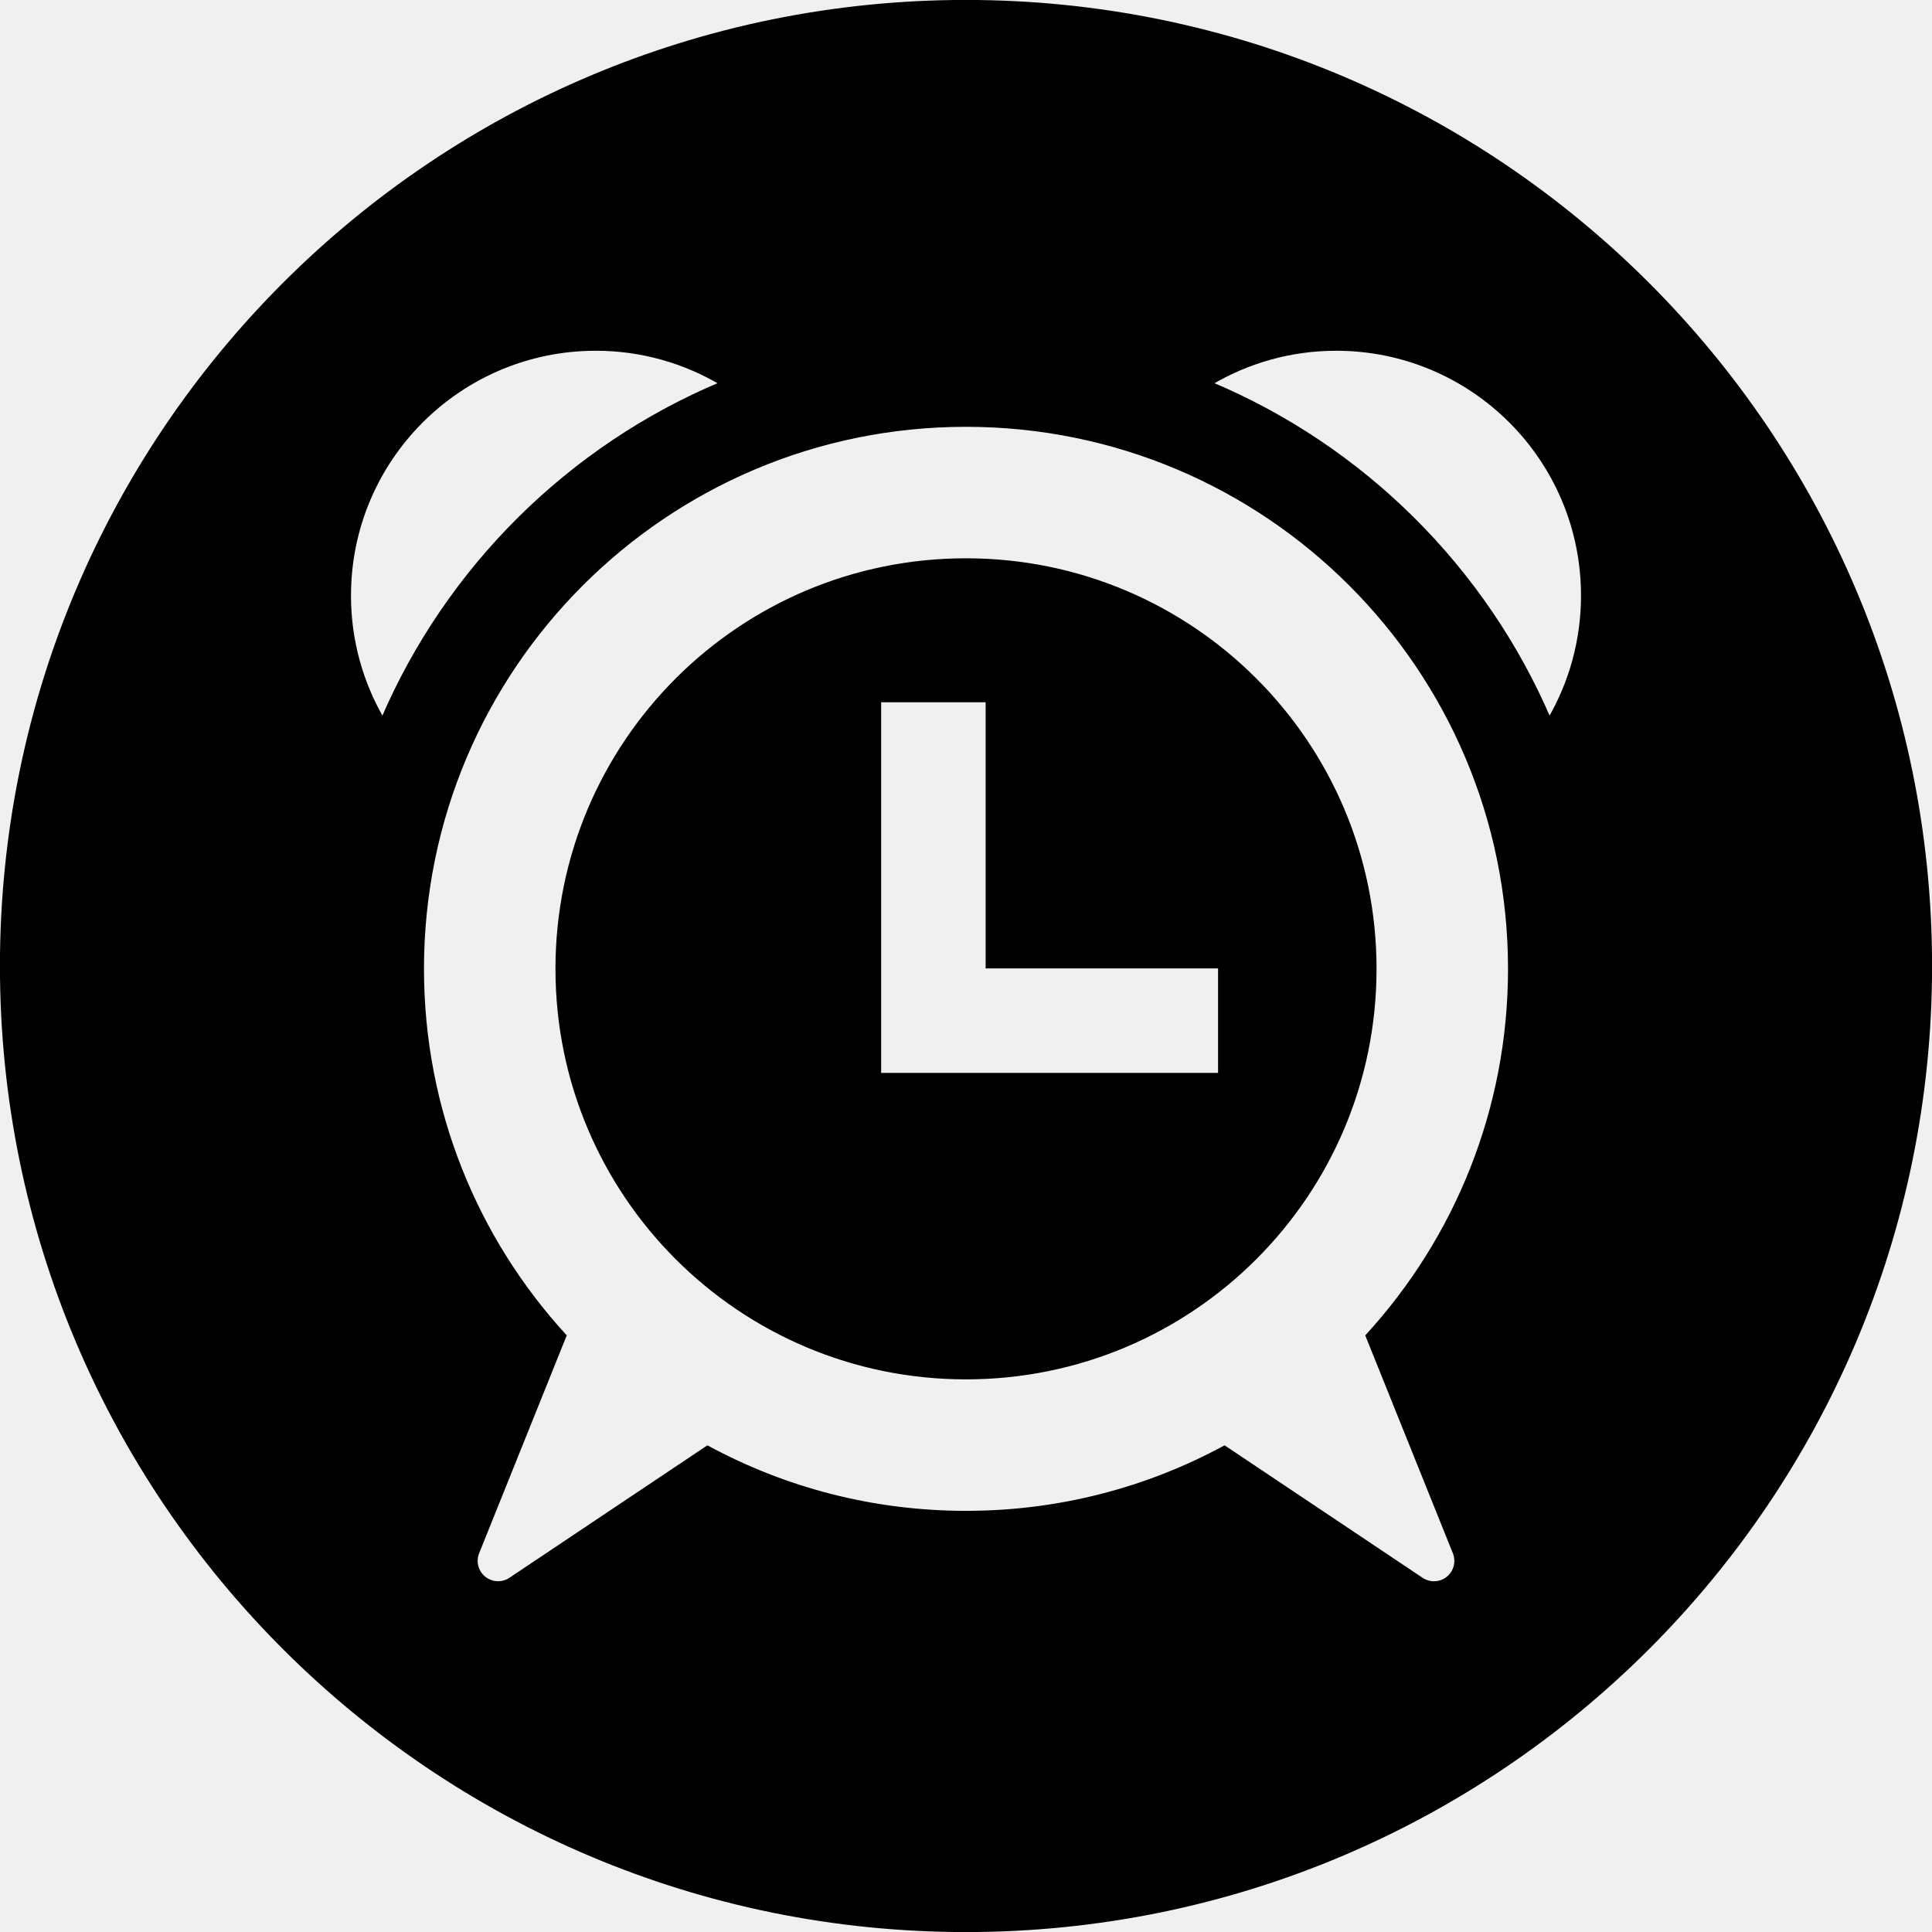
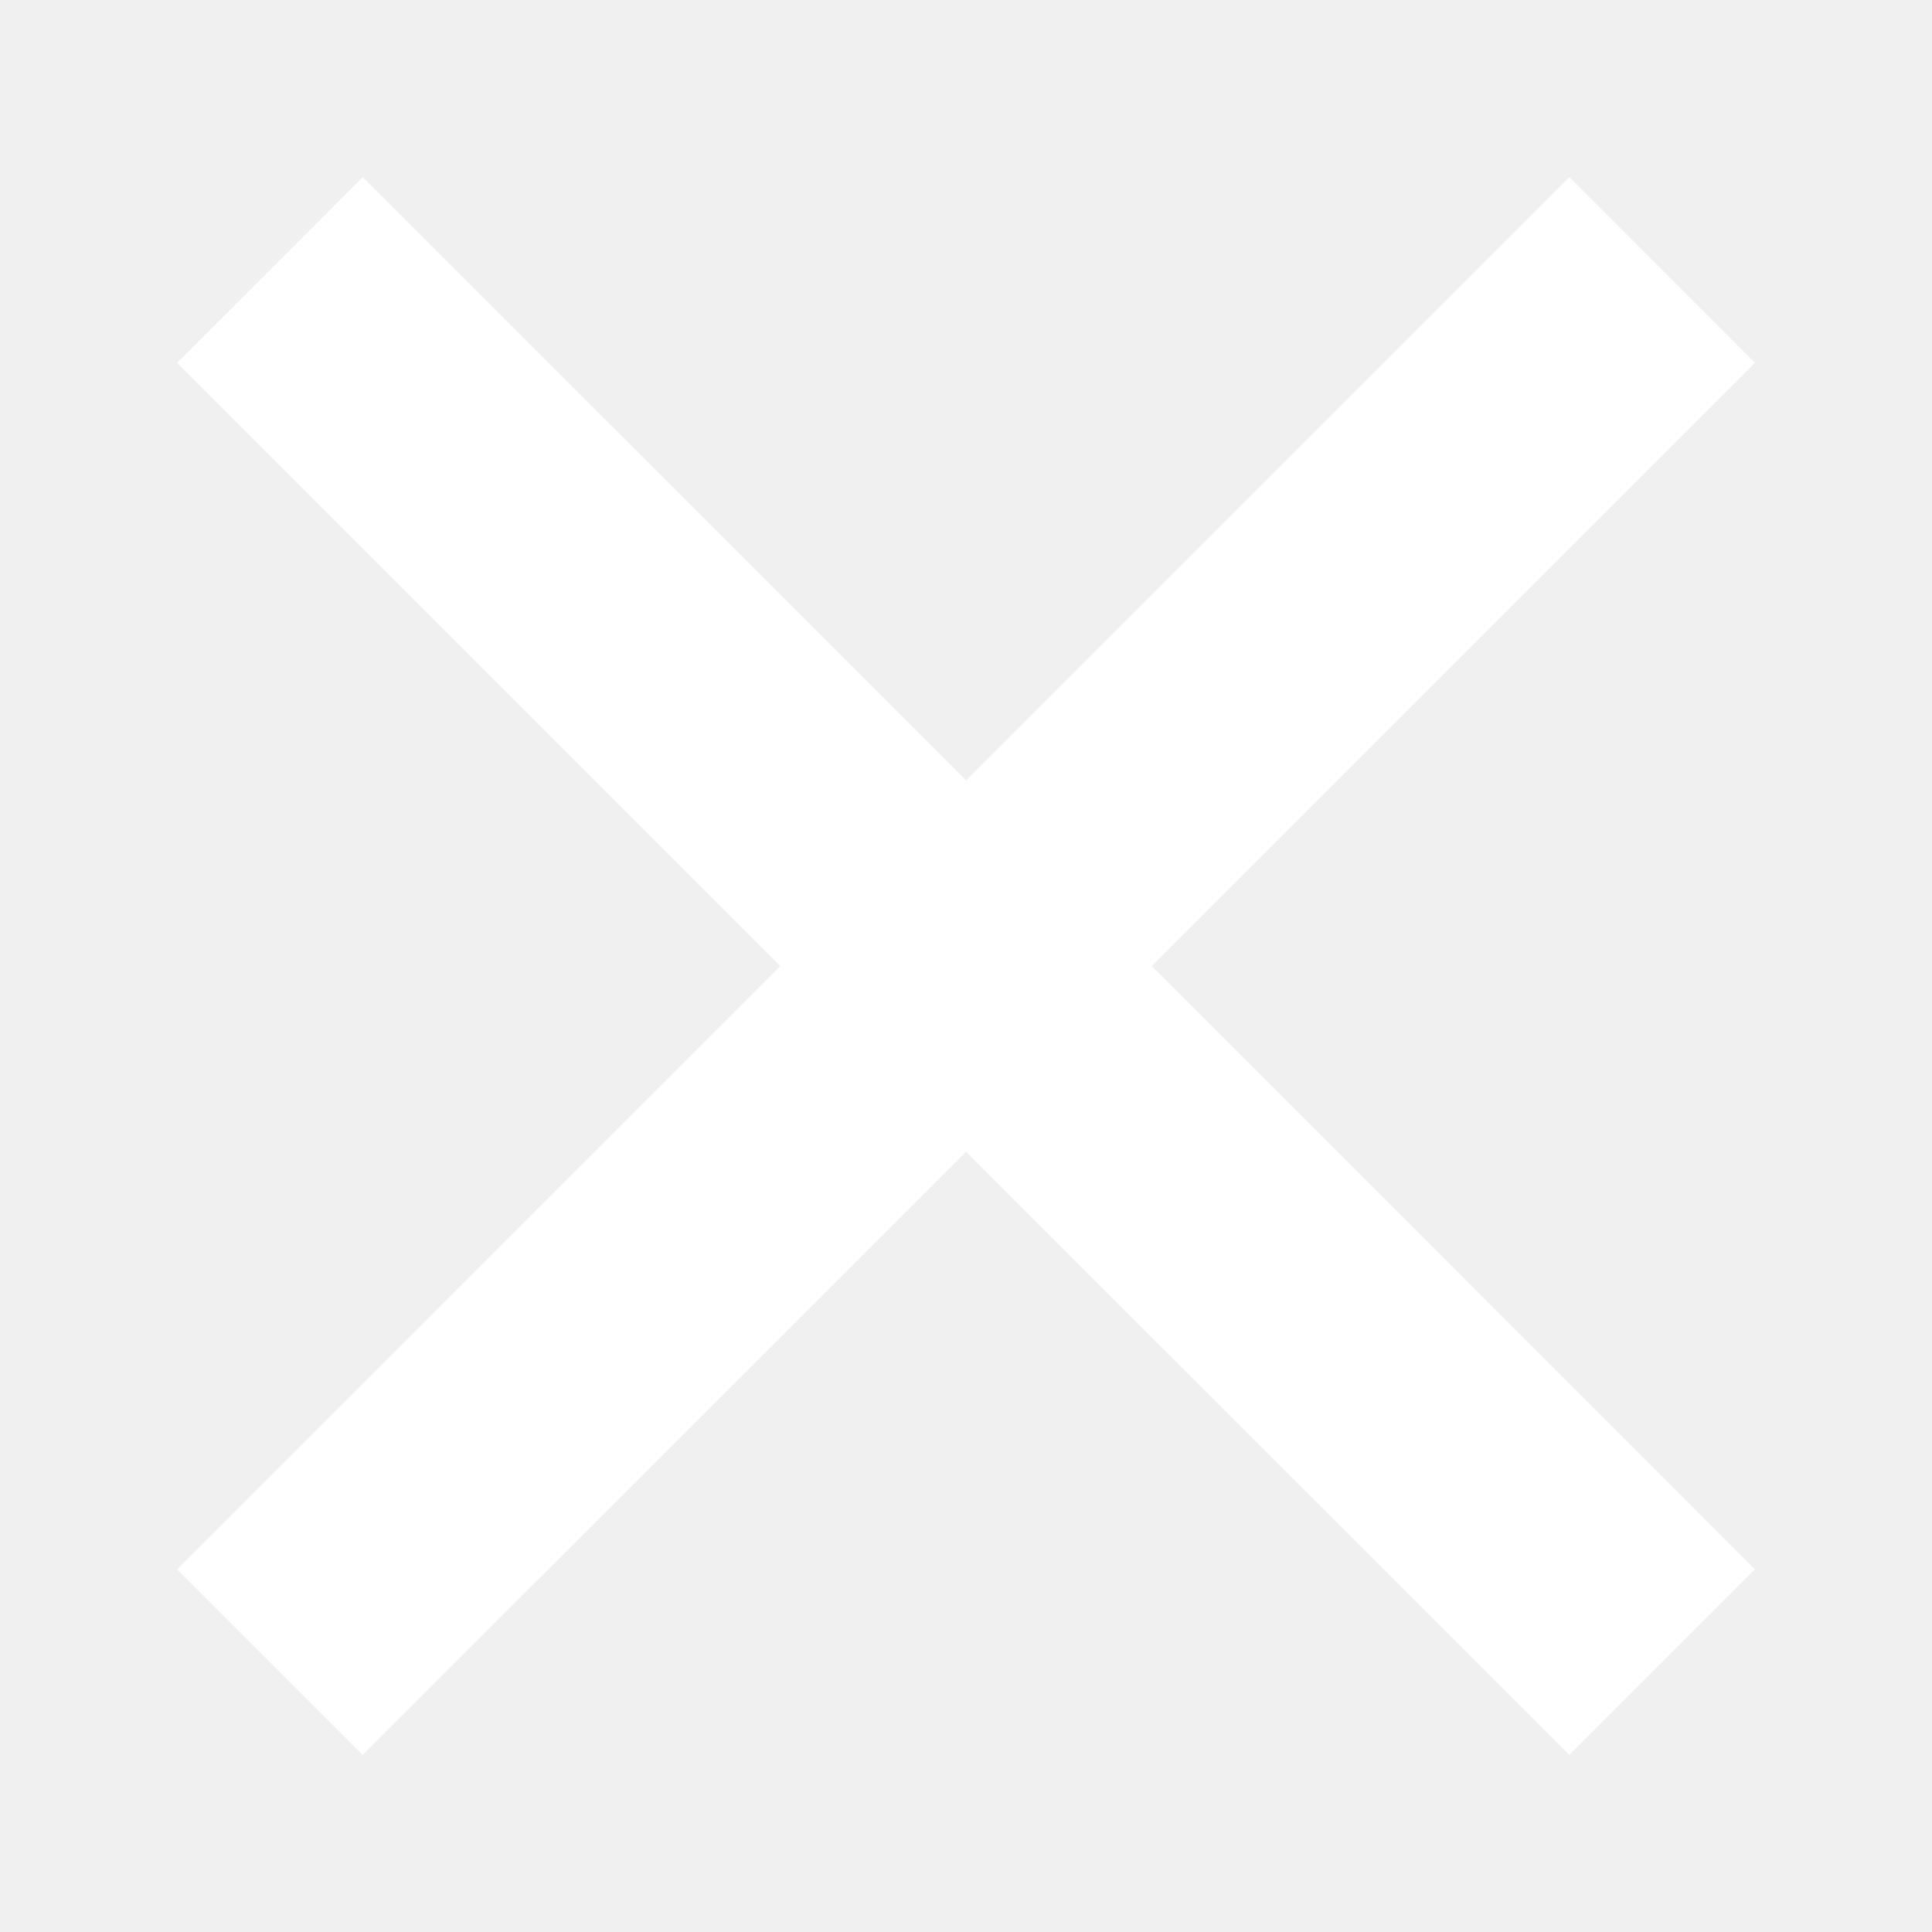
<svg xmlns="http://www.w3.org/2000/svg" version="1.1" x="0px" y="0px" width="512px" height="512px" viewBox="0 0 512 512" enable-background="new 0 0 512 512" xml:space="preserve" id="svg2">
  <defs id="defs7" />
-   <path style="fill:#000000;fill-opacity:1;stroke:#000000;stroke-width:1.03;stroke-miterlimit:4;stroke-opacity:1;stroke-dasharray:none;stroke-dashoffset:0" d="M 256 0.5 C 114.9 0.5 0.5 114.9 0.5 256 C 0.5 397.1 114.9 511.5 256 511.5 C 397.1 511.5 511.5 397.1 511.5 256 C 511.5 114.9 397.1 0.5 256 0.5 z M 157.906 92.438 C 170.105 92.438 181.509 95.808 191.281 101.625 C 150.968 118.504 118.6 150.633 101.406 190.781 C 95.755 181.108 92.5 169.855 92.5 157.844 C 92.5 121.719 121.781 92.438 157.906 92.438 z M 354.094 92.438 C 390.219 92.438 419.5 121.719 419.5 157.844 C 419.5 169.854 416.245 181.108 410.594 190.781 C 393.4 150.633 361.032 118.503 320.719 101.625 C 330.49 95.808 341.895 92.438 354.094 92.438 z M 256 112.594 C 335.622 112.594 400.156 177.129 400.156 256.75 C 400.156 294.231 385.853 328.361 362.406 354 L 385.5 411.438 C 386.467 413.843 385.763 416.617 383.75 418.25 C 381.738 419.883 378.873 420.004 376.719 418.562 L 324.5 383.625 C 304.121 394.652 280.799 400.906 256 400.906 C 231.201 400.906 207.879 394.652 187.5 383.625 C 171.773 394.147 149.952 408.747 135.281 418.562 C 133.127 420.003 130.261 419.852 128.25 418.219 C 126.239 416.585 125.534 413.842 126.5 411.438 C 132.901 395.512 142.377 371.956 149.594 354 C 126.149 328.36 111.844 294.23 111.844 256.75 C 111.844 177.129 176.378 112.594 256 112.594 z M 256 148.469 C 196.154 148.469 147.719 196.913 147.719 256.75 C 147.719 316.596 196.163 365.031 256 365.031 C 315.848 365.031 364.281 316.585 364.281 256.75 C 364.281 196.902 315.837 148.469 256 148.469 z M 233 185.594 L 261.719 185.594 L 261.719 256.125 L 323.312 256.125 L 323.312 284.844 L 233 284.844 L 233 185.594 z " id="path2986" />
+   <path style="fill:#ffffff;fill-opacity:1;stroke:none" d="M 96.114,46.918 46.918,96.154 206.782,256 46.918,415.892 96.114,465.082 256.023,305.236 415.886,465.082 465.082,415.892 305.218,256 465.082,96.154 415.886,46.918 256.023,206.81 96.114,46.918 z" id="rect2982" />
</svg>
